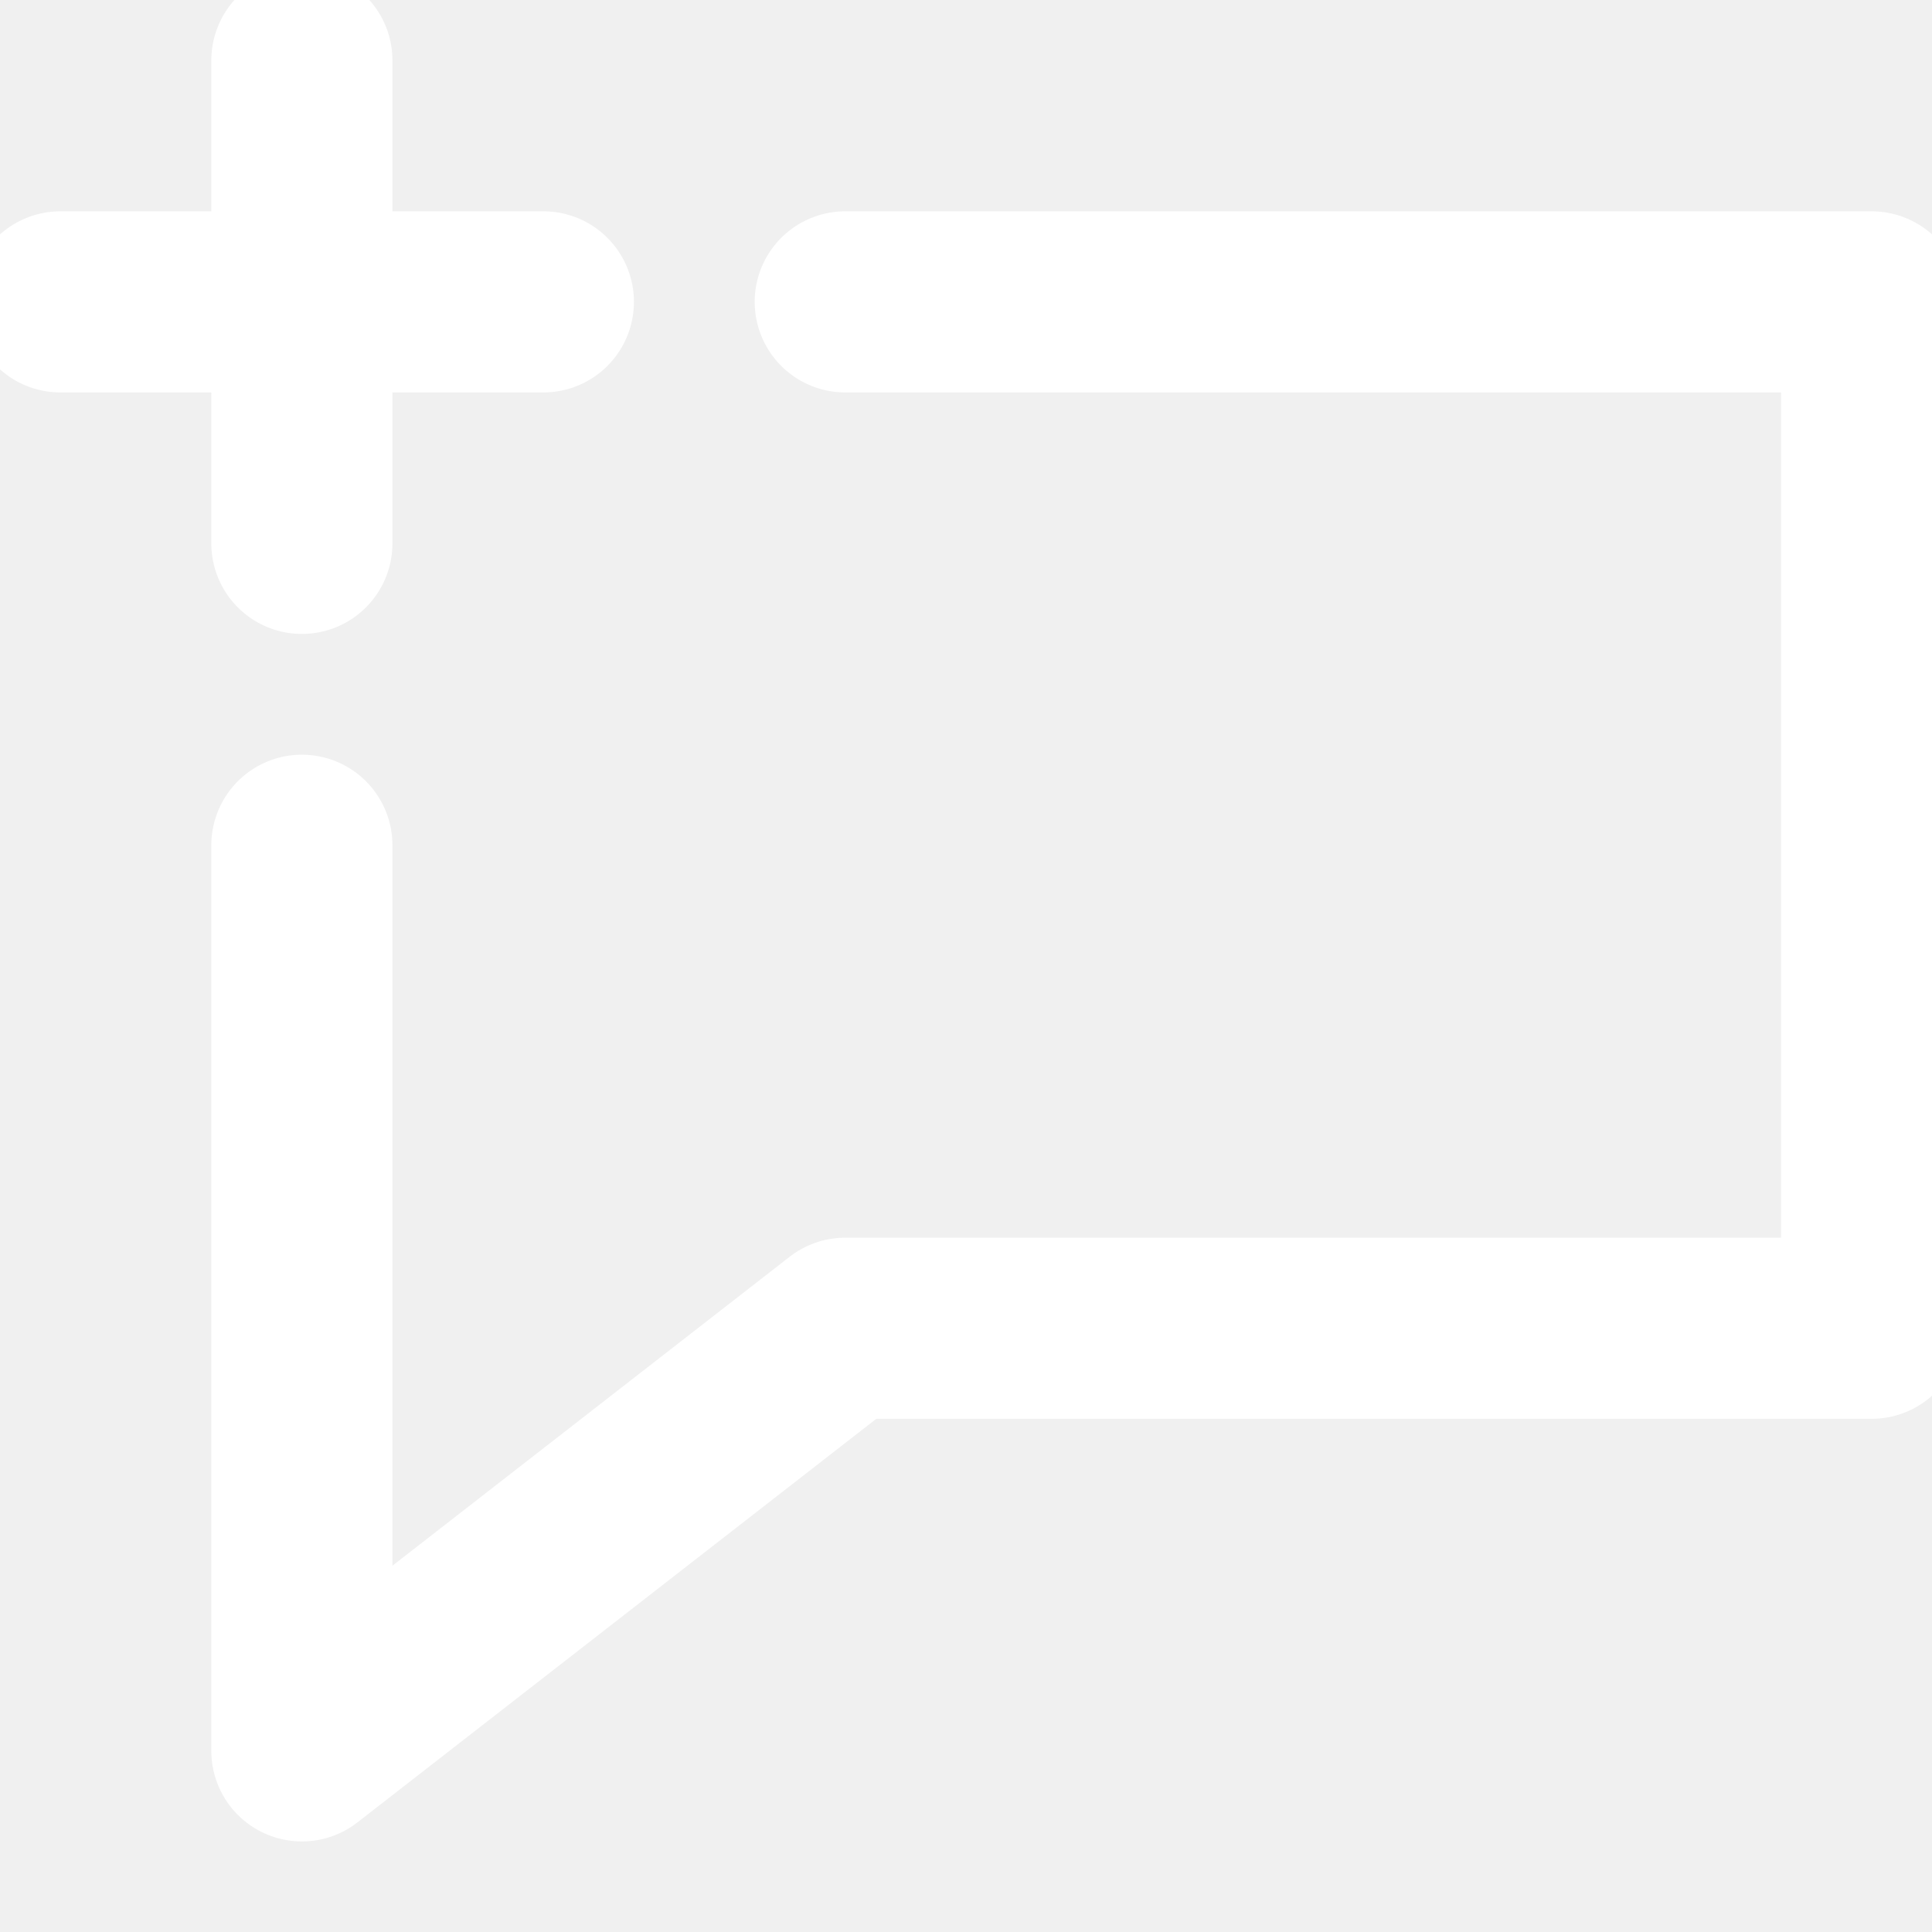
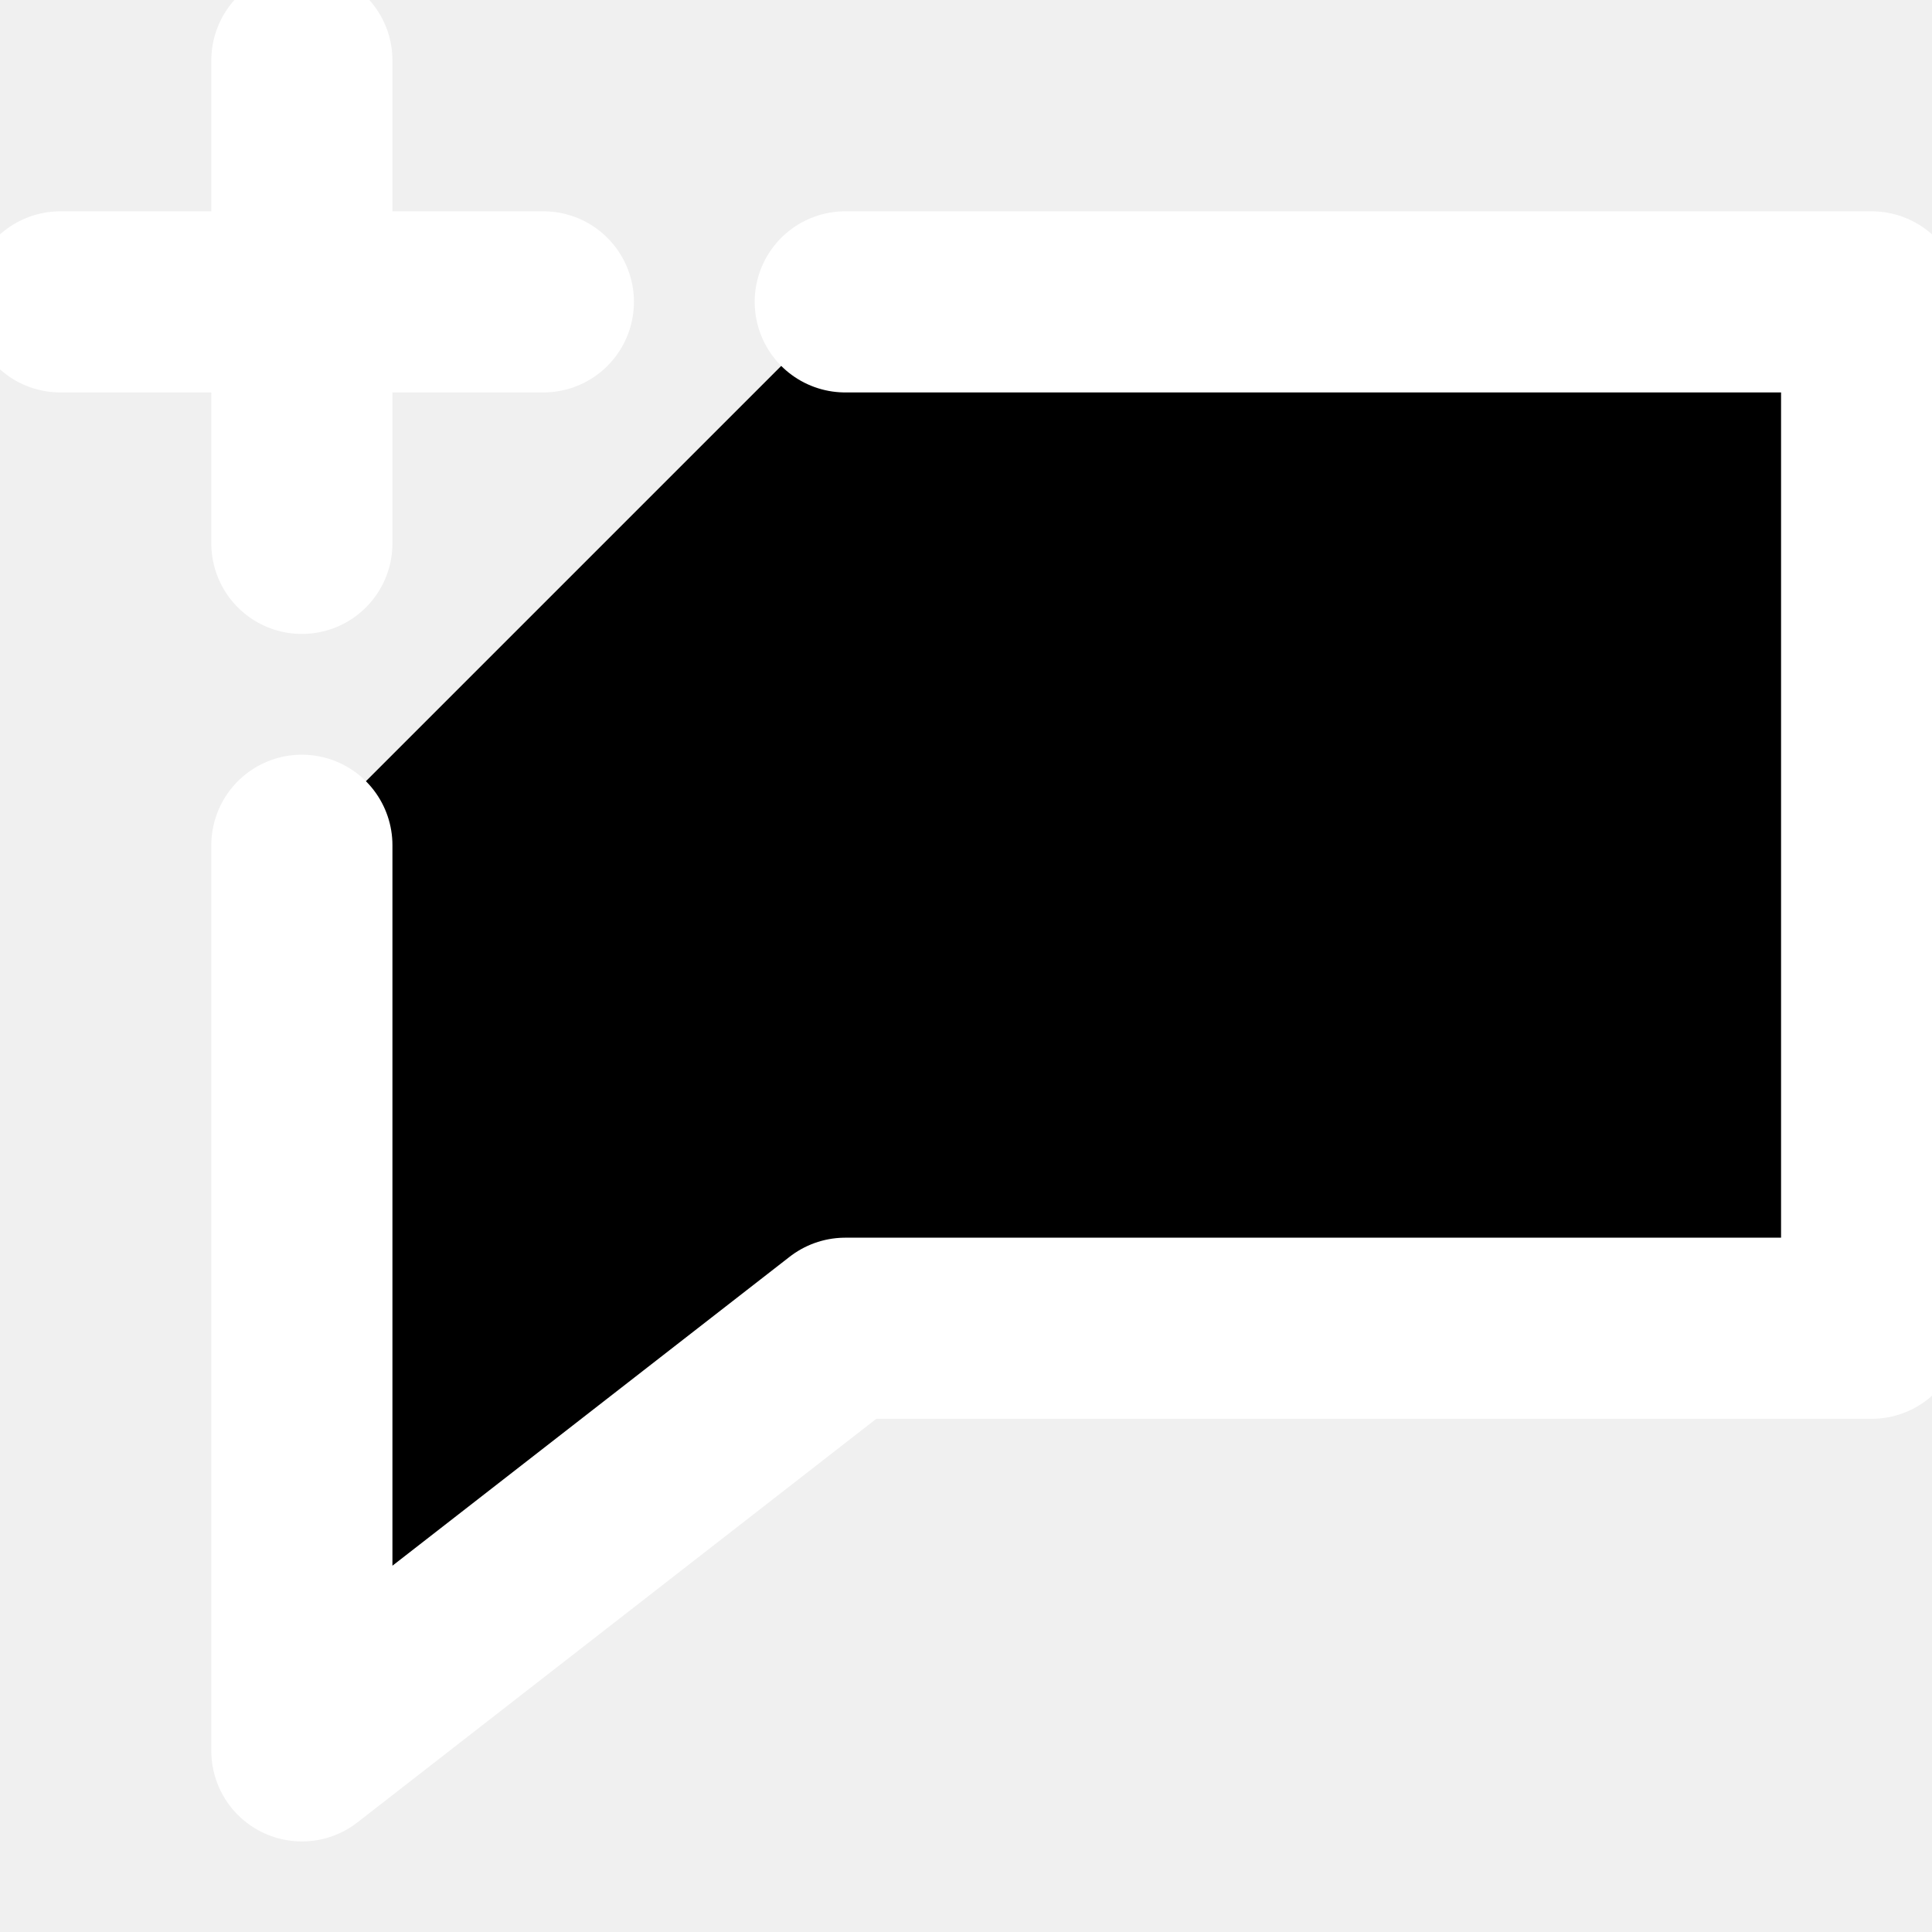
- <svg xmlns="http://www.w3.org/2000/svg" width="32" height="32" viewBox="0 0 32 32" fill="none">
+ <svg xmlns="http://www.w3.org/2000/svg" width="32" height="32" viewBox="0 0 32 32">
  <g clip-path="url(#clip0)">
    <path d="M5 14V29L14 22H31V5H14" stroke="white" stroke-width="3" stroke-miterlimit="10" stroke-linecap="round" stroke-linejoin="round" />
    <path d="M5 1V9" stroke="white" stroke-width="3" stroke-miterlimit="10" stroke-linecap="round" stroke-linejoin="round" />
    <path d="M1 5H9" stroke="white" stroke-width="3" stroke-miterlimit="10" stroke-linecap="round" stroke-linejoin="round" />
  </g>
  <defs>
    <clipPath id="clip0">
      <rect width="32" height="32" fill="white" />
    </clipPath>
  </defs>
</svg>
